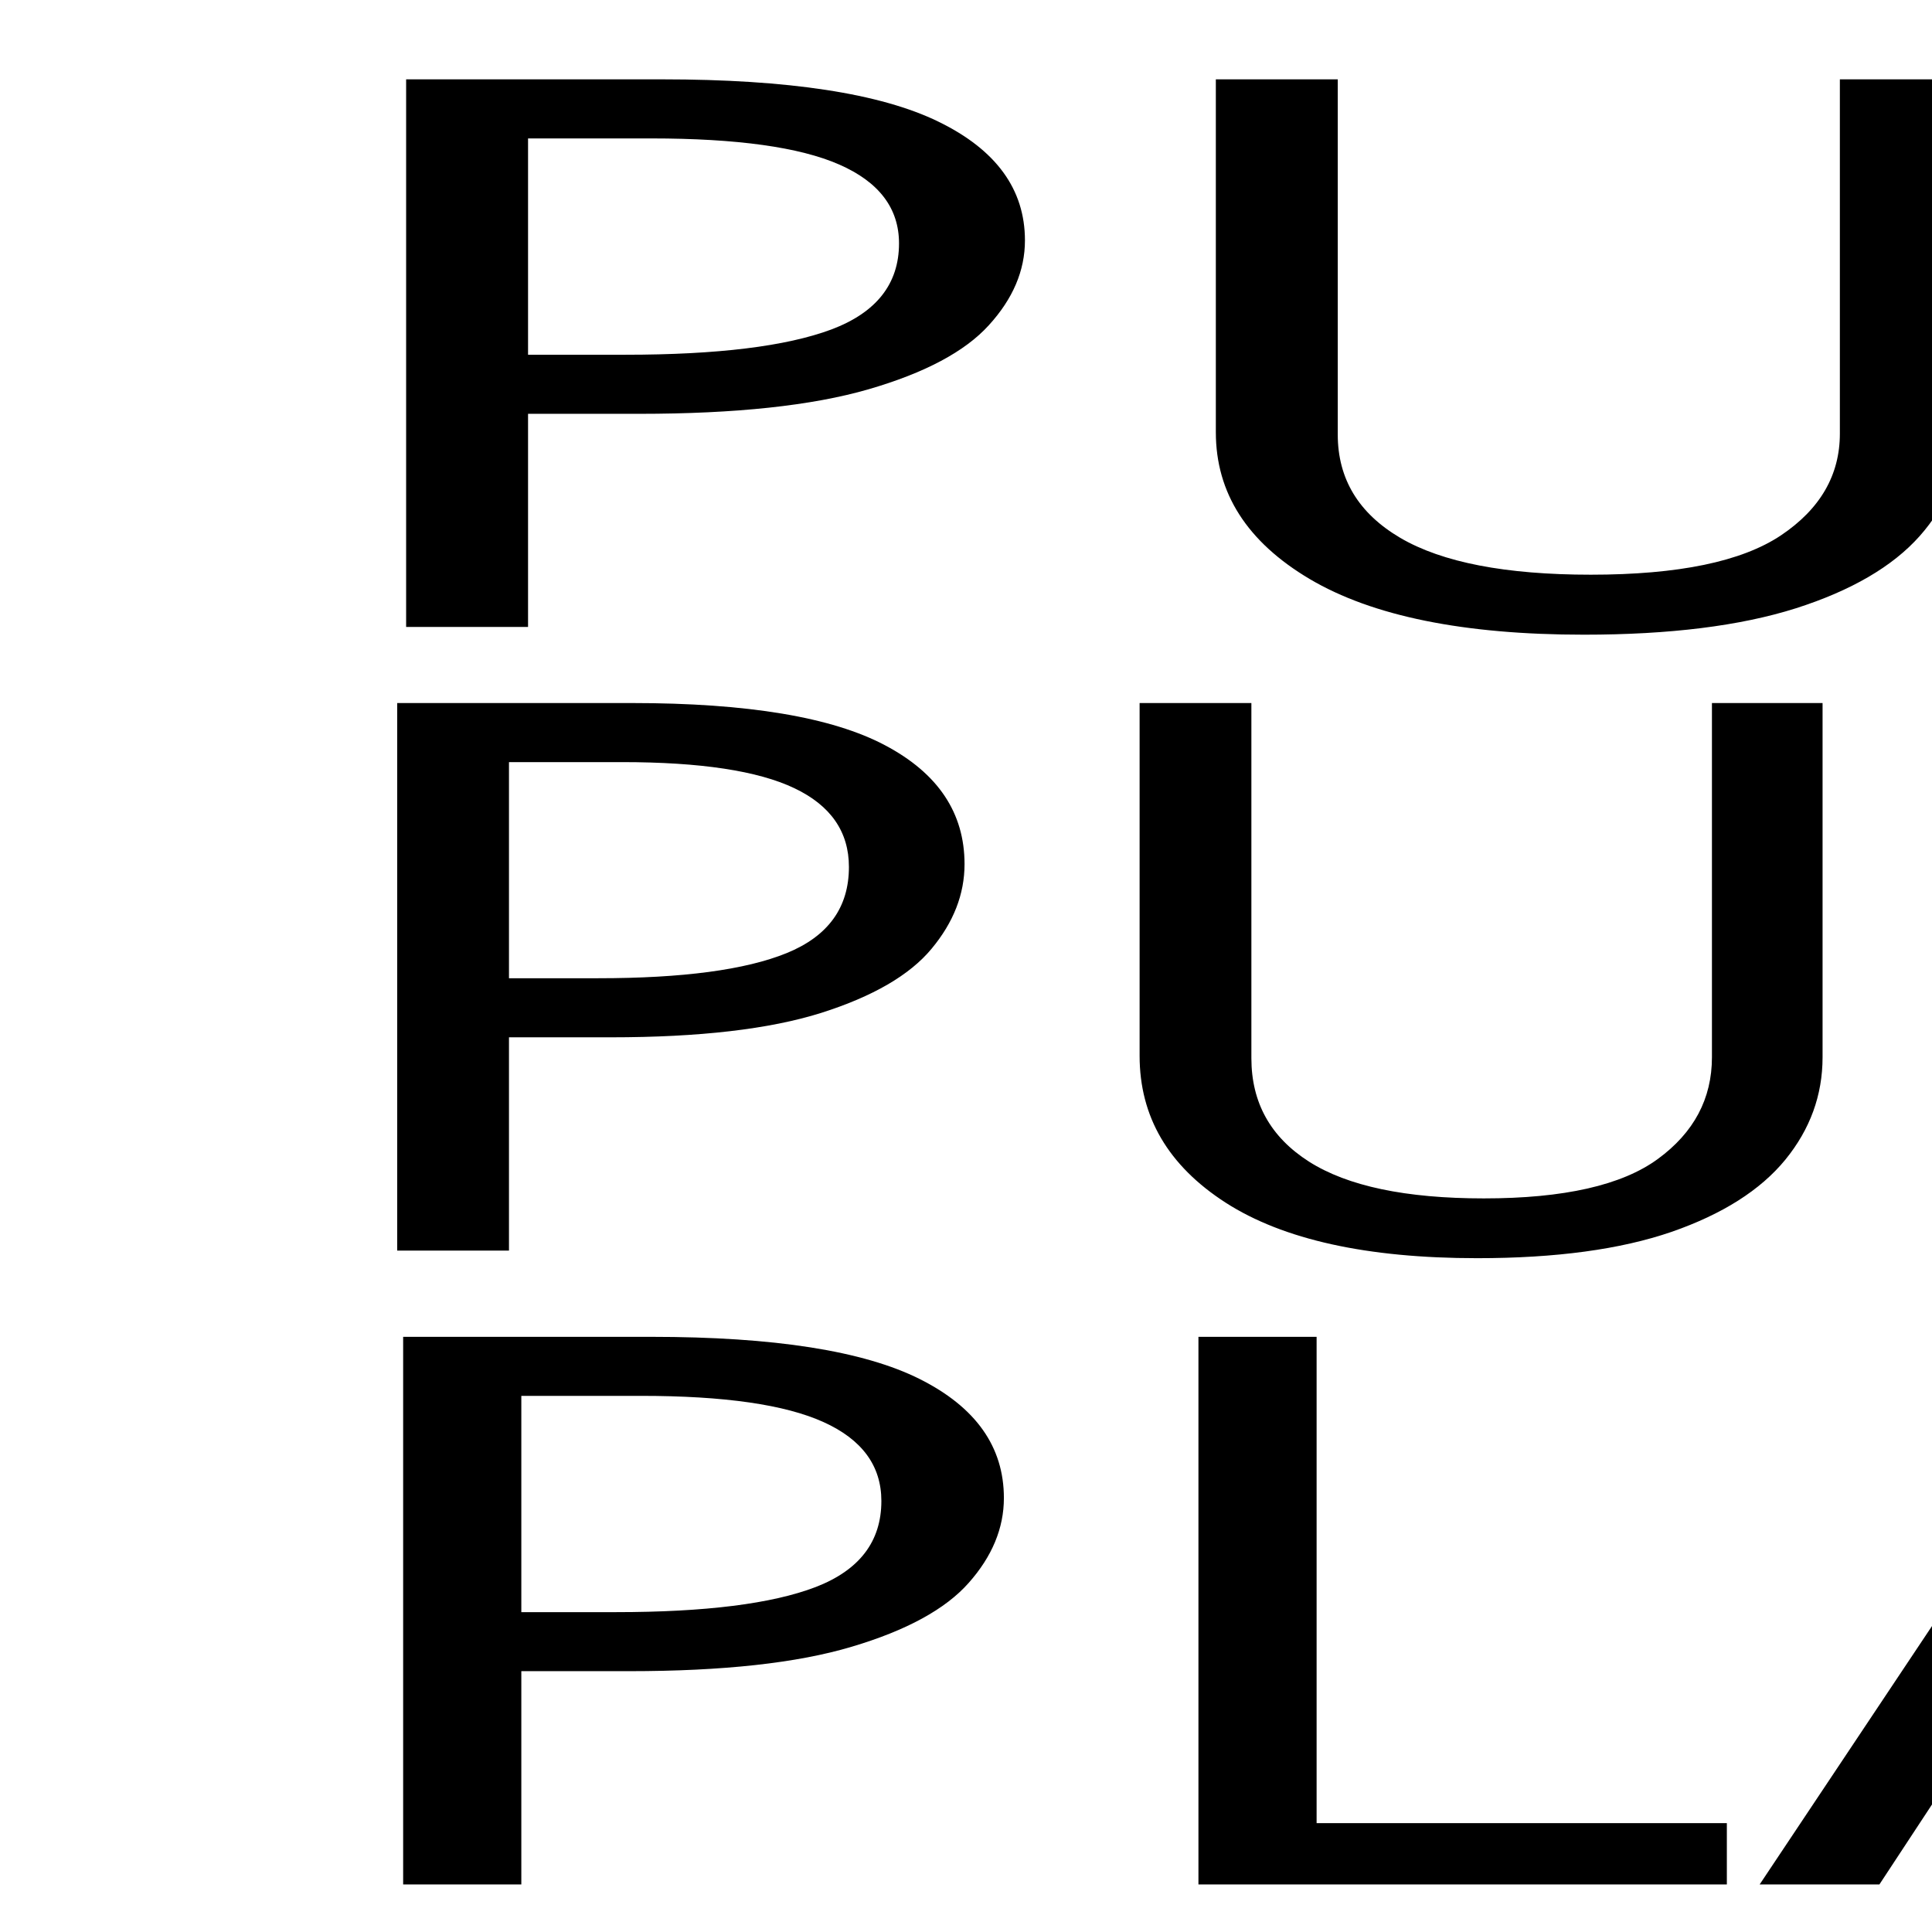
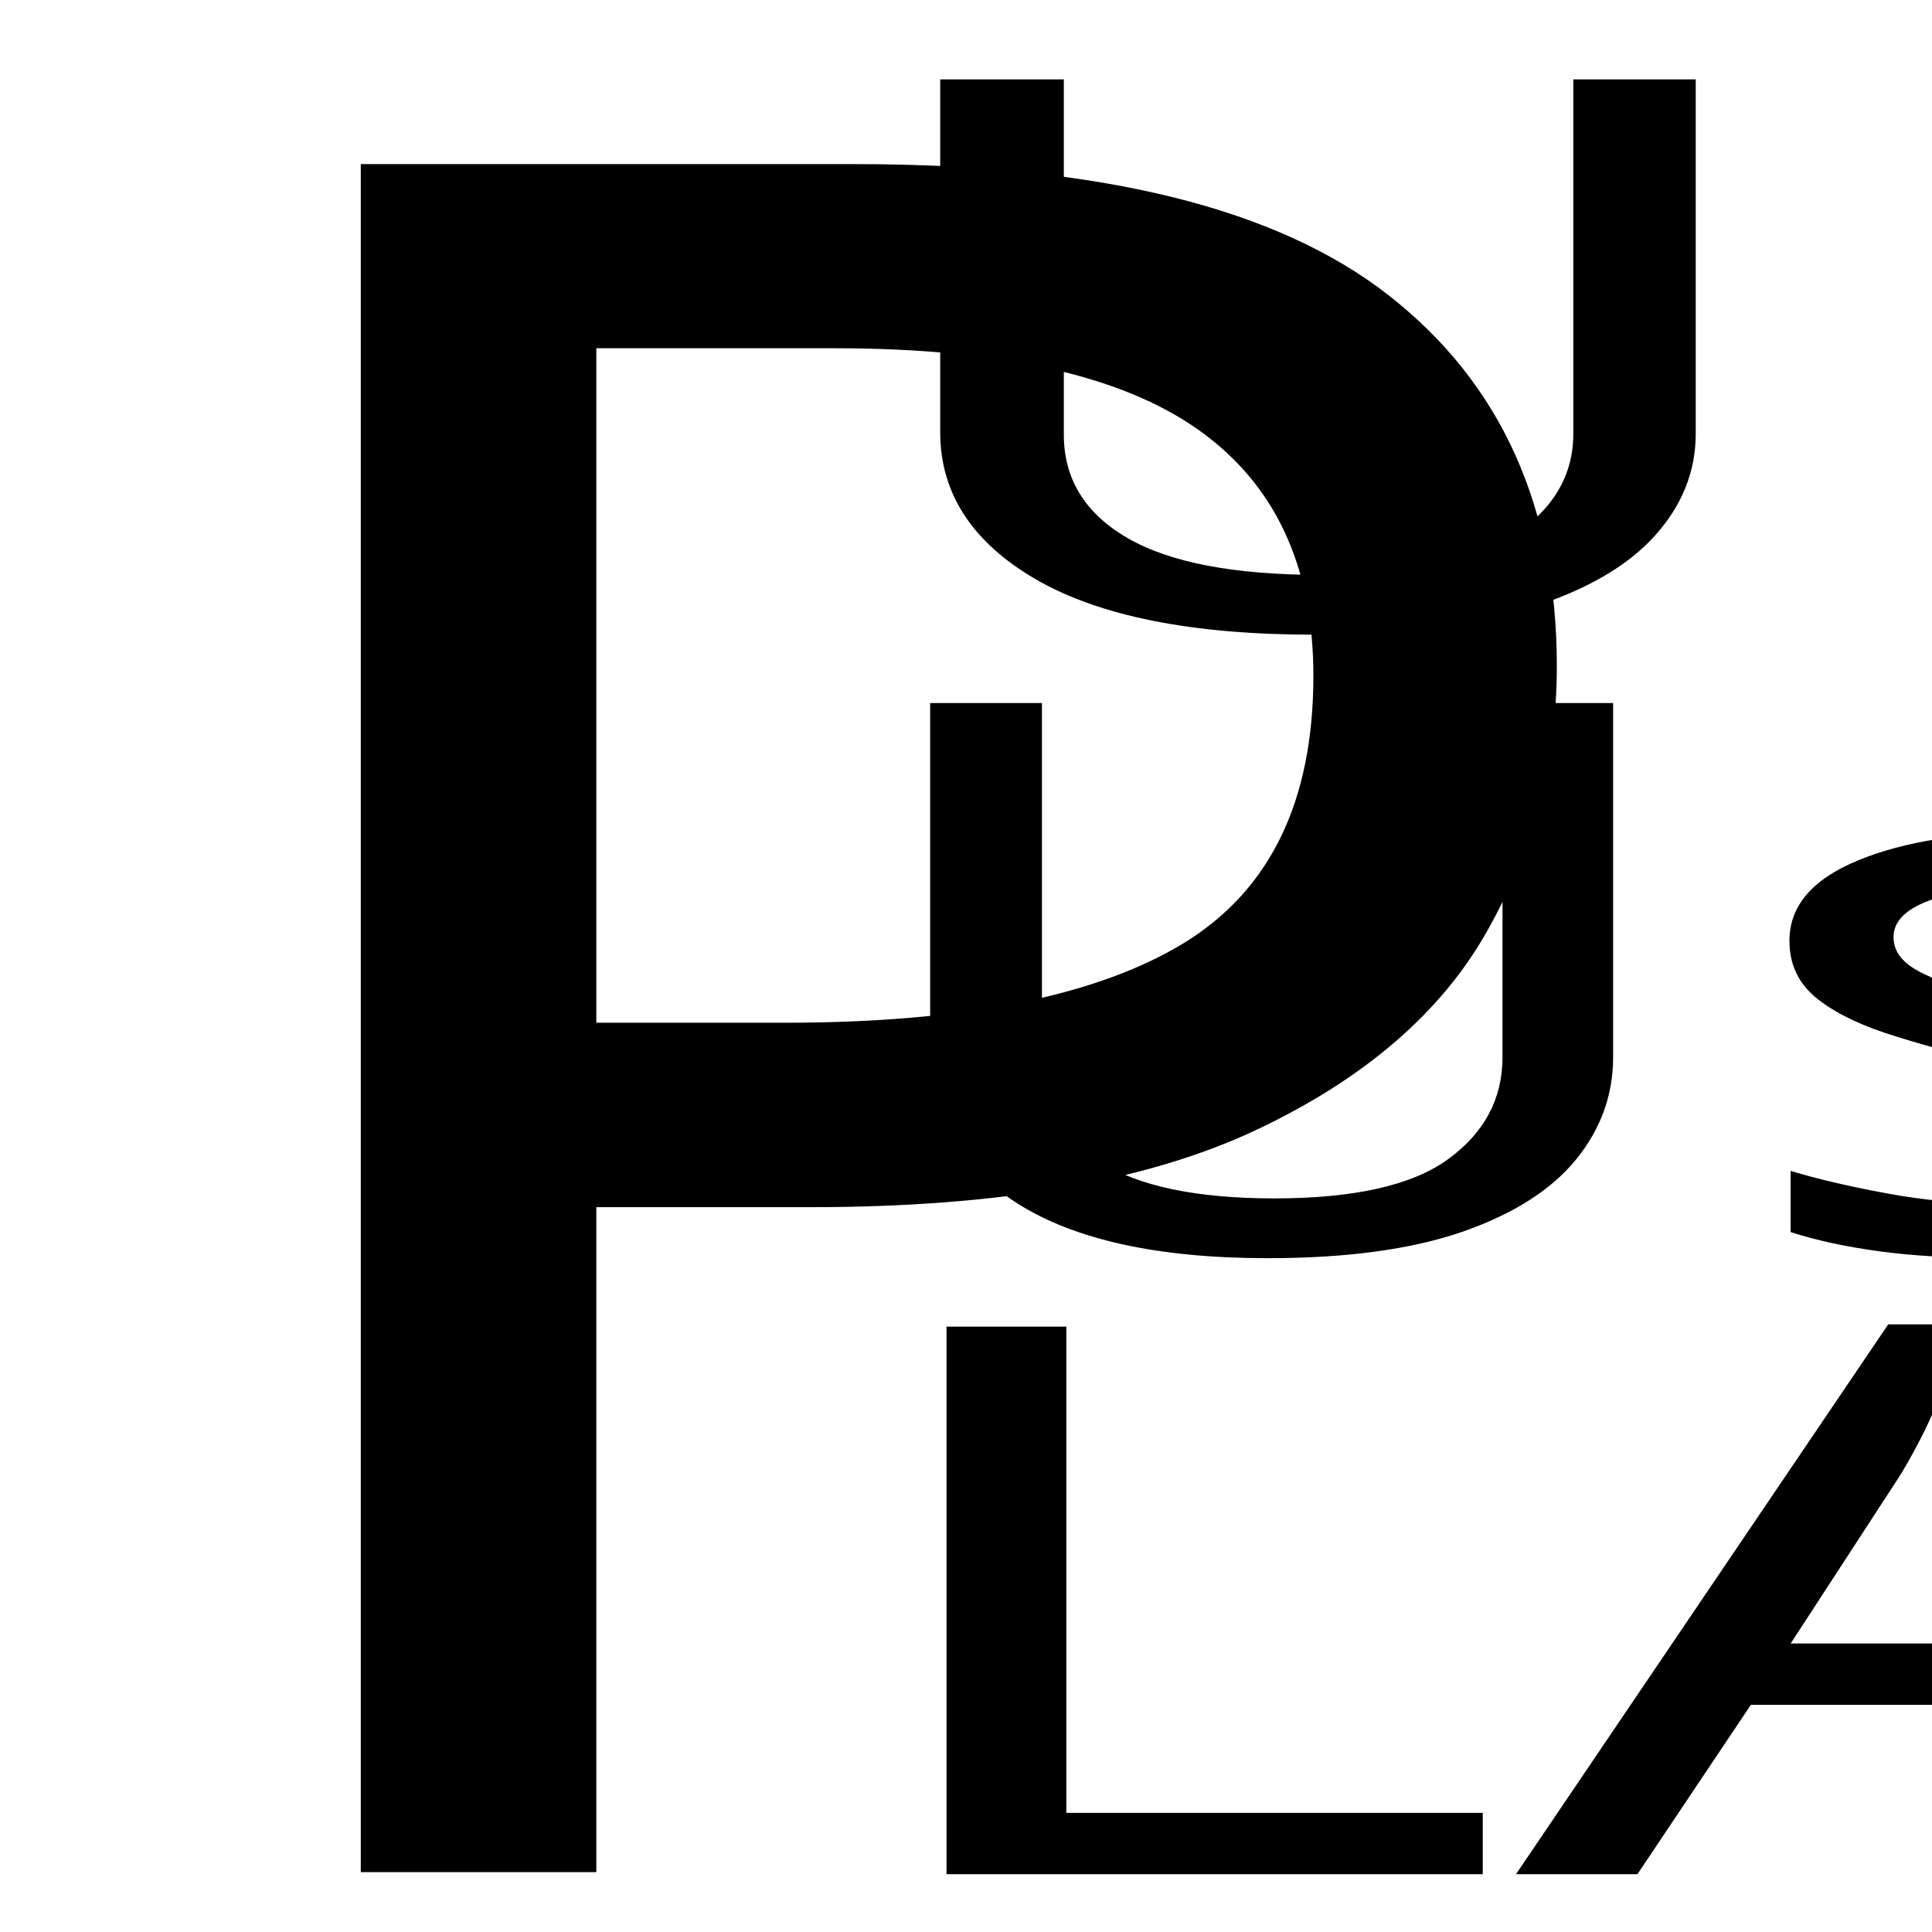
<svg xmlns="http://www.w3.org/2000/svg" width="100mm" height="100mm" viewBox="0 0 100 100" version="1.1" id="svg5">
  <defs id="defs2" />
  <g id="layer1" transform="translate(-38.92266,-13.08822)">
-     <text xml:space="preserve" style="font-size:52.736px;line-height:1.25;font-family:Sanek;-inkscape-font-specification:Sanek;stroke-width:0.206" x="40.012" y="60.499" id="text5775" transform="scale(1.328513,0.7527213)">
-       <tspan id="tspan5773" style="font-size:52.736px;stroke-width:0.206" x="40.012" y="60.499">PULL</tspan>
+     <text xml:space="preserve" style="font-size:53.129px;line-height:1.25;font-family:Sanek;-inkscape-font-specification:Sanek;stroke-width:0.208" x="60.66" y="60.95" id="text5775" transform="scale(1.338405,0.747158)">
+       <tspan id="tspan5773" style="font-size:53.129px;stroke-width:0.208" x="60.66" y="60.95">ULL</tspan>
    </text>
-     <text xml:space="preserve" style="font-size:50.51px;line-height:1.25;font-family:Sanek;-inkscape-font-specification:Sanek;stroke-width:0.197" x="41.839" y="99.019" id="text5775-7" transform="scale(1.272441,0.7858914)">
-       <tspan id="tspan5773-2" style="font-size:50.51px;stroke-width:0.197" x="41.839" y="99.019">PUsh</tspan>
+     <text xml:space="preserve" style="font-size:50.51px;line-height:1.25;font-family:Sanek;-inkscape-font-specification:Sanek;stroke-width:0.197" x="63.88" y="99.019" id="text5775-7" transform="scale(1.272441,0.7858914)">
+       <tspan id="tspan5773-2" style="font-size:50.51px;stroke-width:0.197" x="63.88" y="99.019">Ush</tspan>
    </text>
-     <text xml:space="preserve" style="font-size:51.97px;line-height:1.25;font-family:Sanek;-inkscape-font-specification:Sanek;stroke-width:0.203" x="40.623" y="144.835" id="text5775-7-5" transform="scale(1.309227,0.7638093)">
-       <tspan style="font-size:51.97px;stroke-width:0.203" x="40.623" y="144.835" id="tspan28345">PLAY</tspan>
+     <text xml:space="preserve" style="font-size:52.349px;line-height:1.25;font-family:Sanek;-inkscape-font-specification:Sanek;stroke-width:0.204" x="61.585" y="145.192" id="text5775-7-5" transform="scale(1.318759,0.7582886)">
+       <tspan style="font-size:52.349px;stroke-width:0.204" x="61.585" y="145.192" id="tspan28345">LAY</tspan>
+     </text>
+     <text xml:space="preserve" style="font-size:129.516px;line-height:1.25;font-family:Sanek;-inkscape-font-specification:Sanek;stroke-width:0.253" x="42.503" y="115.041" id="text8337" transform="scale(1.045949,0.9560696)">
+       <tspan id="tspan8335" style="font-size:129.516px;stroke-width:0.253" x="42.503" y="115.041">P</tspan>
    </text>
  </g>
</svg>
